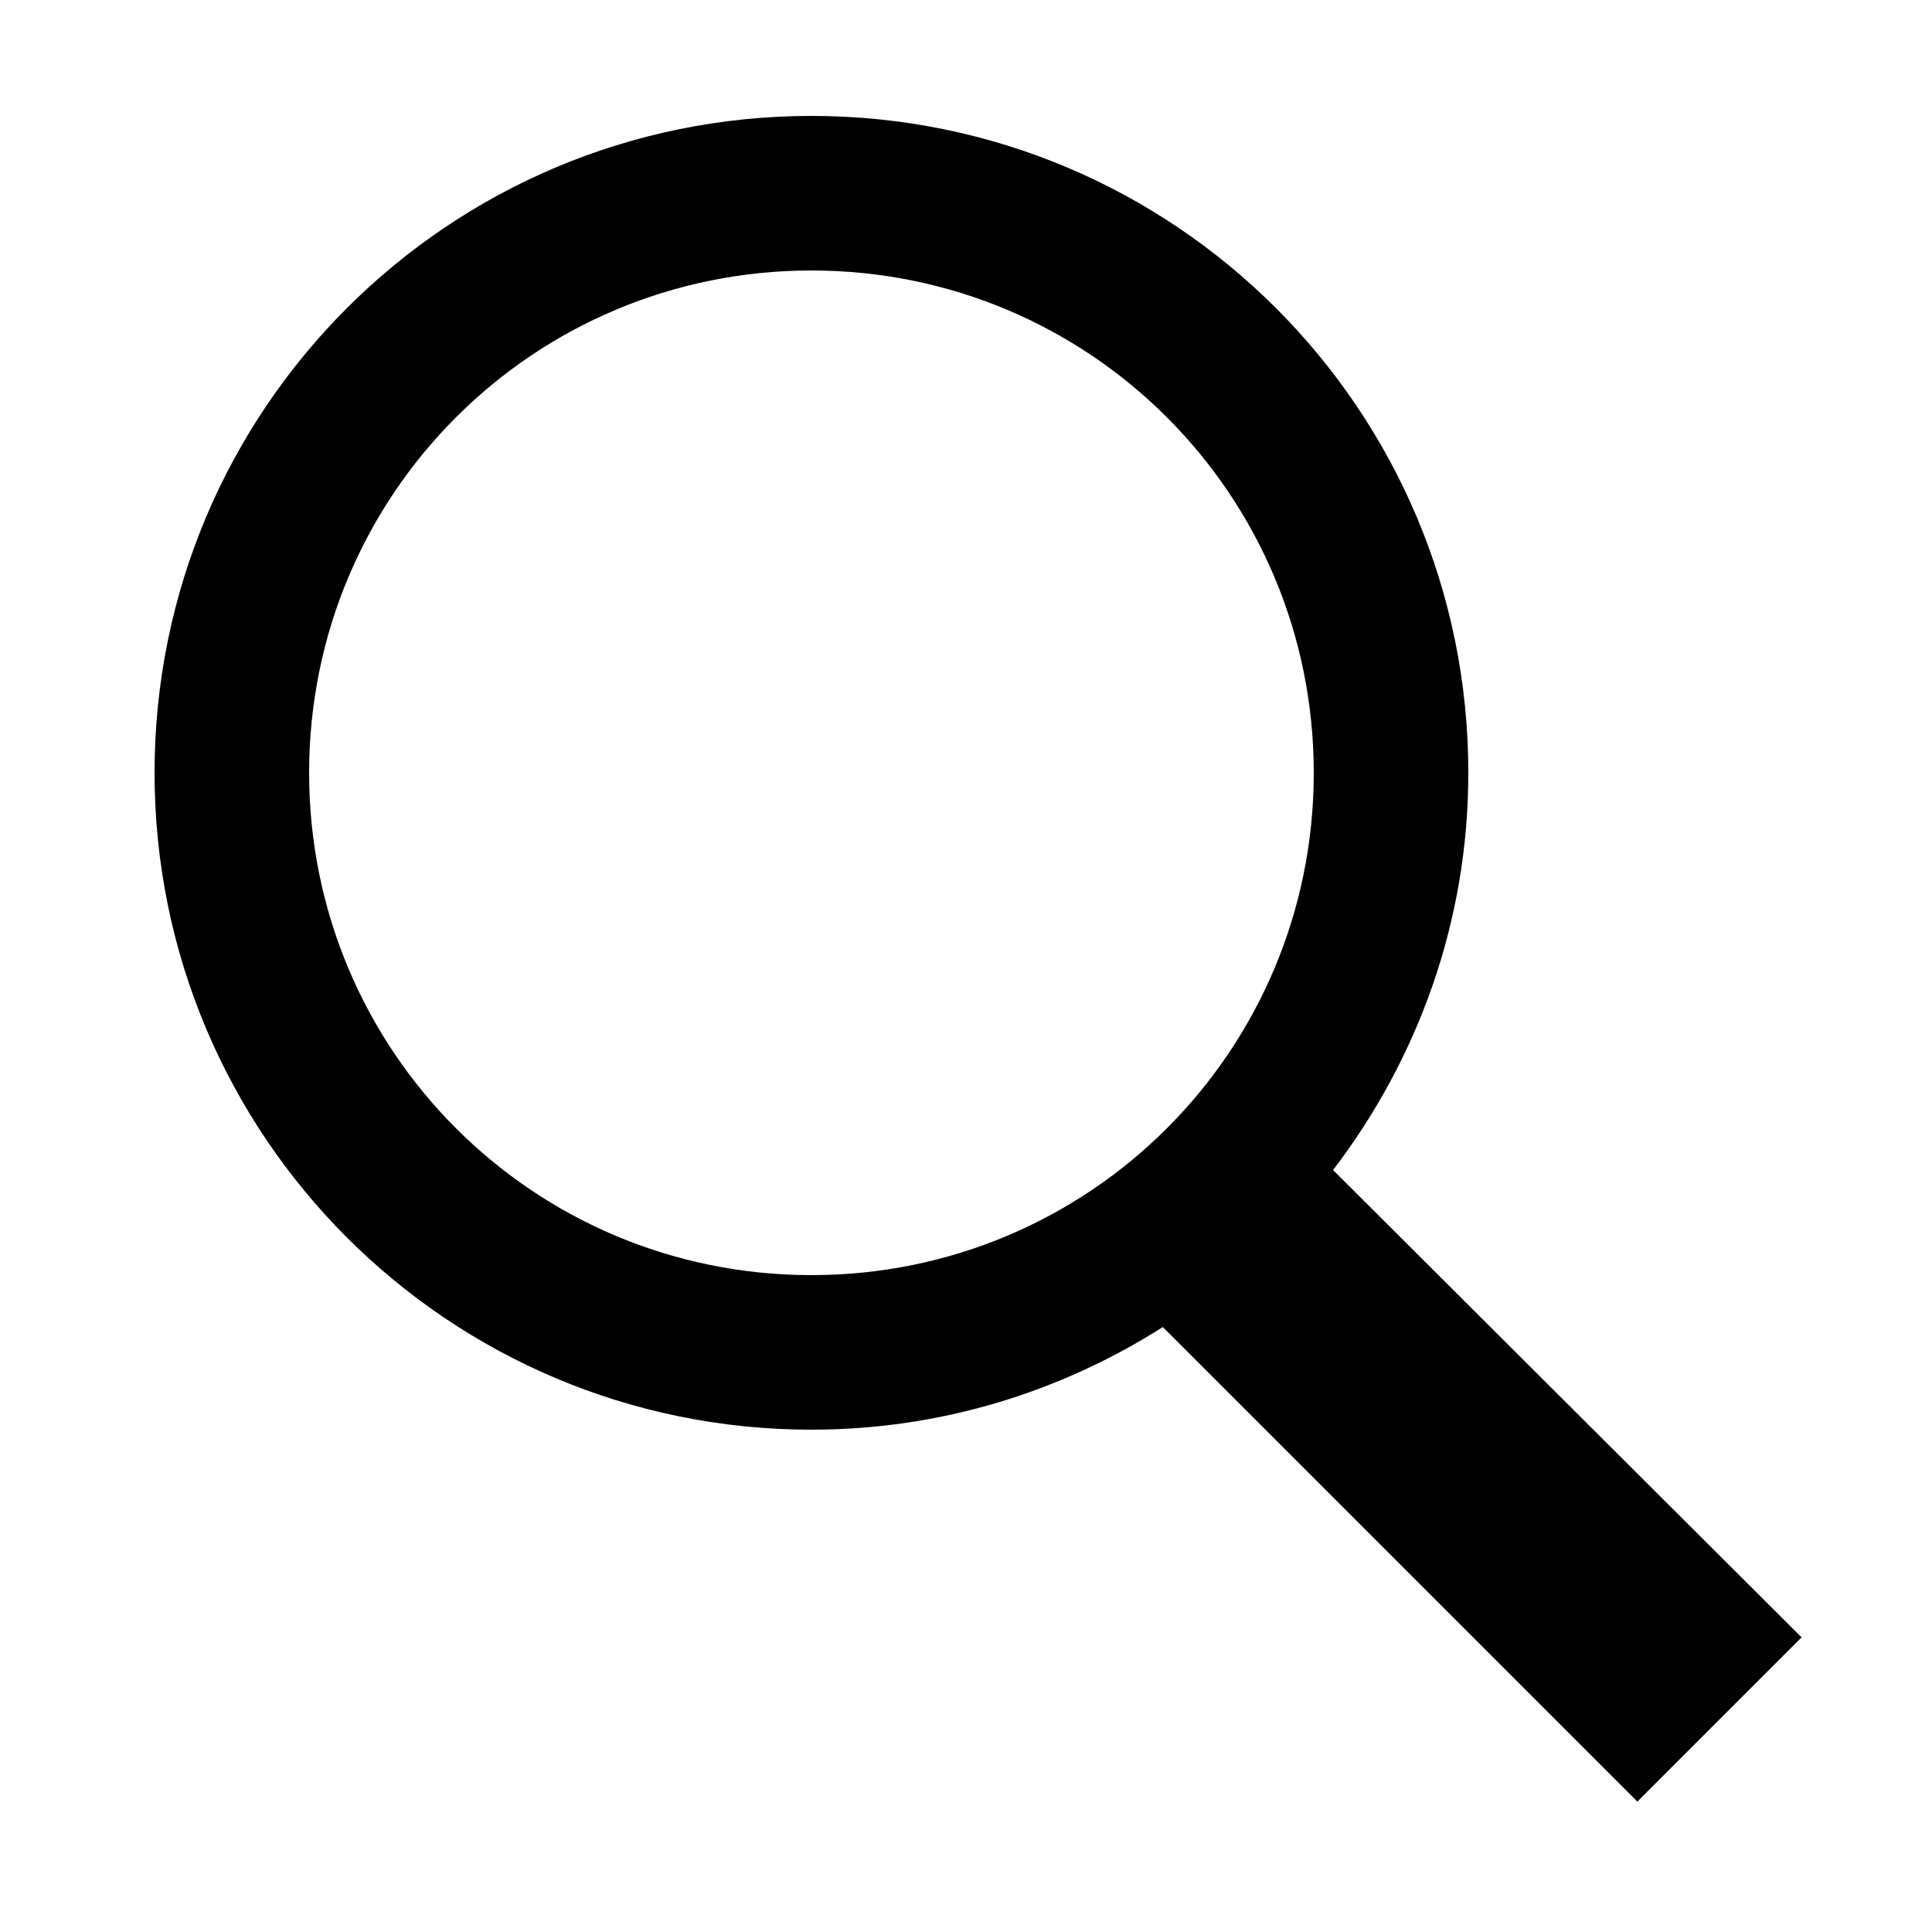
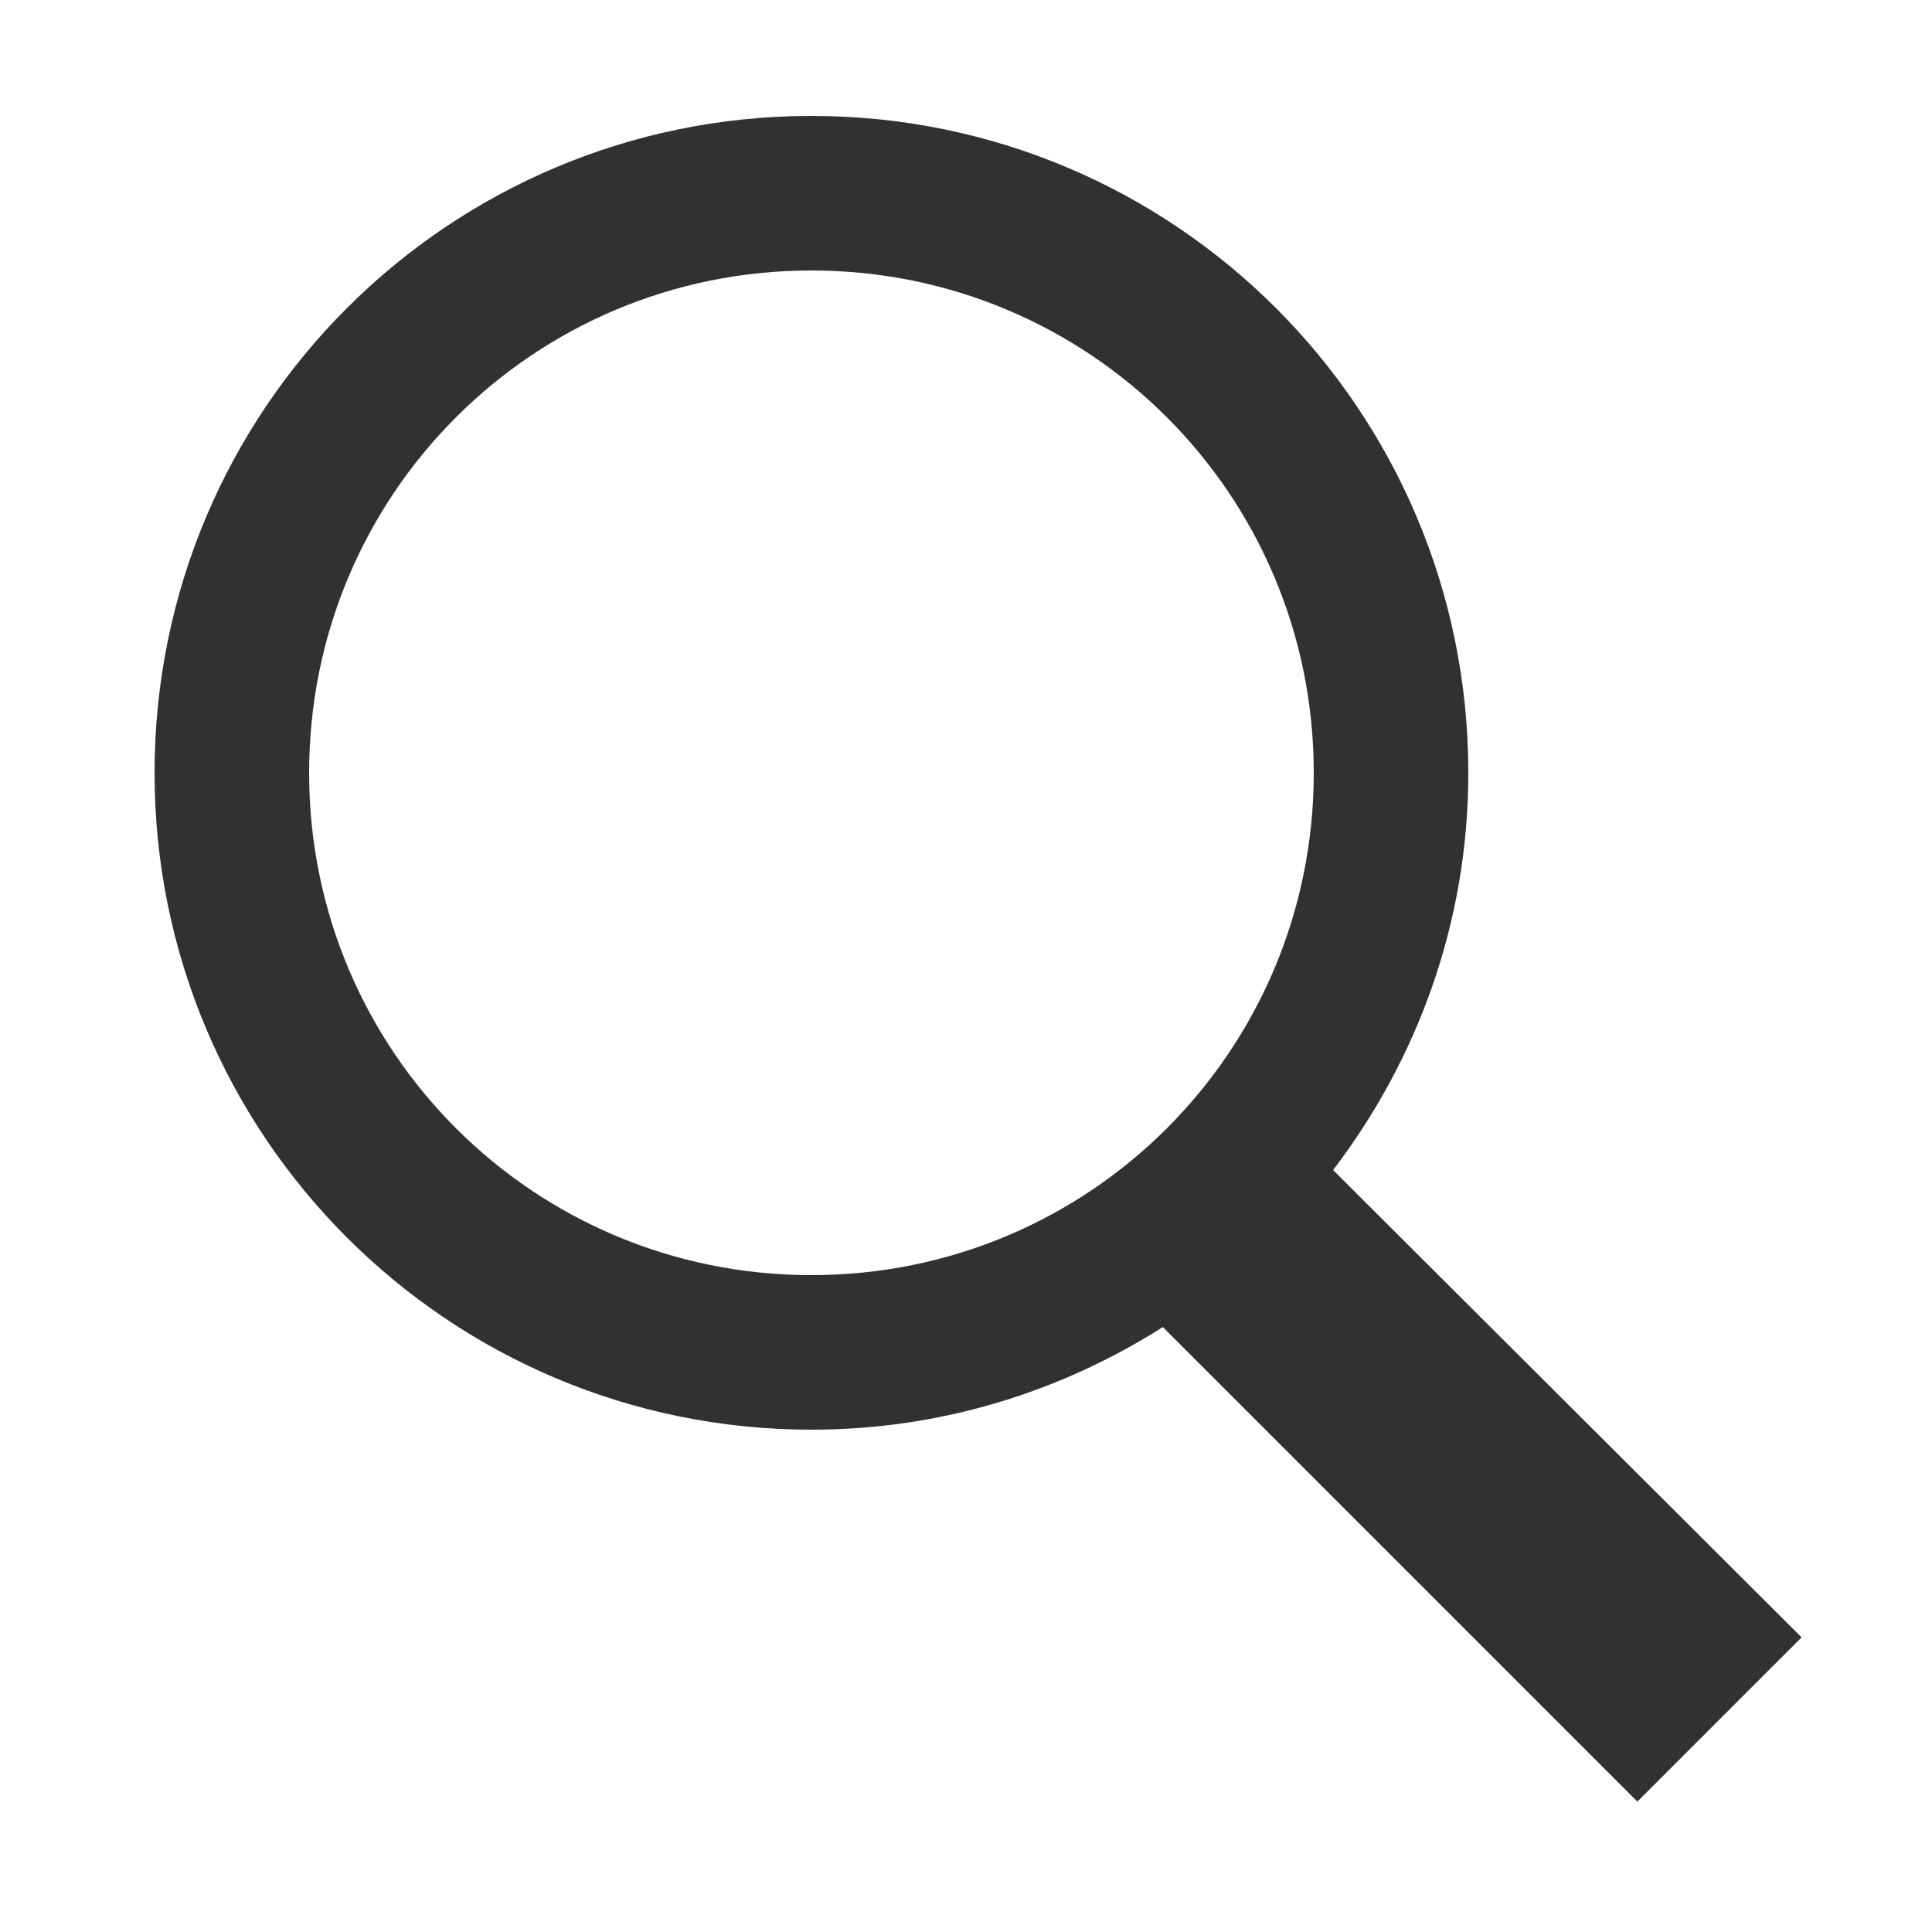
- <svg xmlns="http://www.w3.org/2000/svg" viewBox="0 0 50 50" width="50px" height="50px">
+ <svg xmlns="http://www.w3.org/2000/svg" fill="#313131" viewBox="0 0 50 50" width="50px" height="50px">
  <path d="M 21 3 C 11.602 3 4 10.602 4 20 C 4 29.398 11.602 37 21 37 C 24.355 37 27.461 36.016 30.094 34.344 L 42.375 46.625 L 46.625 42.375 L 34.5 30.281 C 36.68 27.422 38 23.879 38 20 C 38 10.602 30.398 3 21 3 Z M 21 7 C 28.199 7 34 12.801 34 20 C 34 27.199 28.199 33 21 33 C 13.801 33 8 27.199 8 20 C 8 12.801 13.801 7 21 7 Z" />
</svg>
